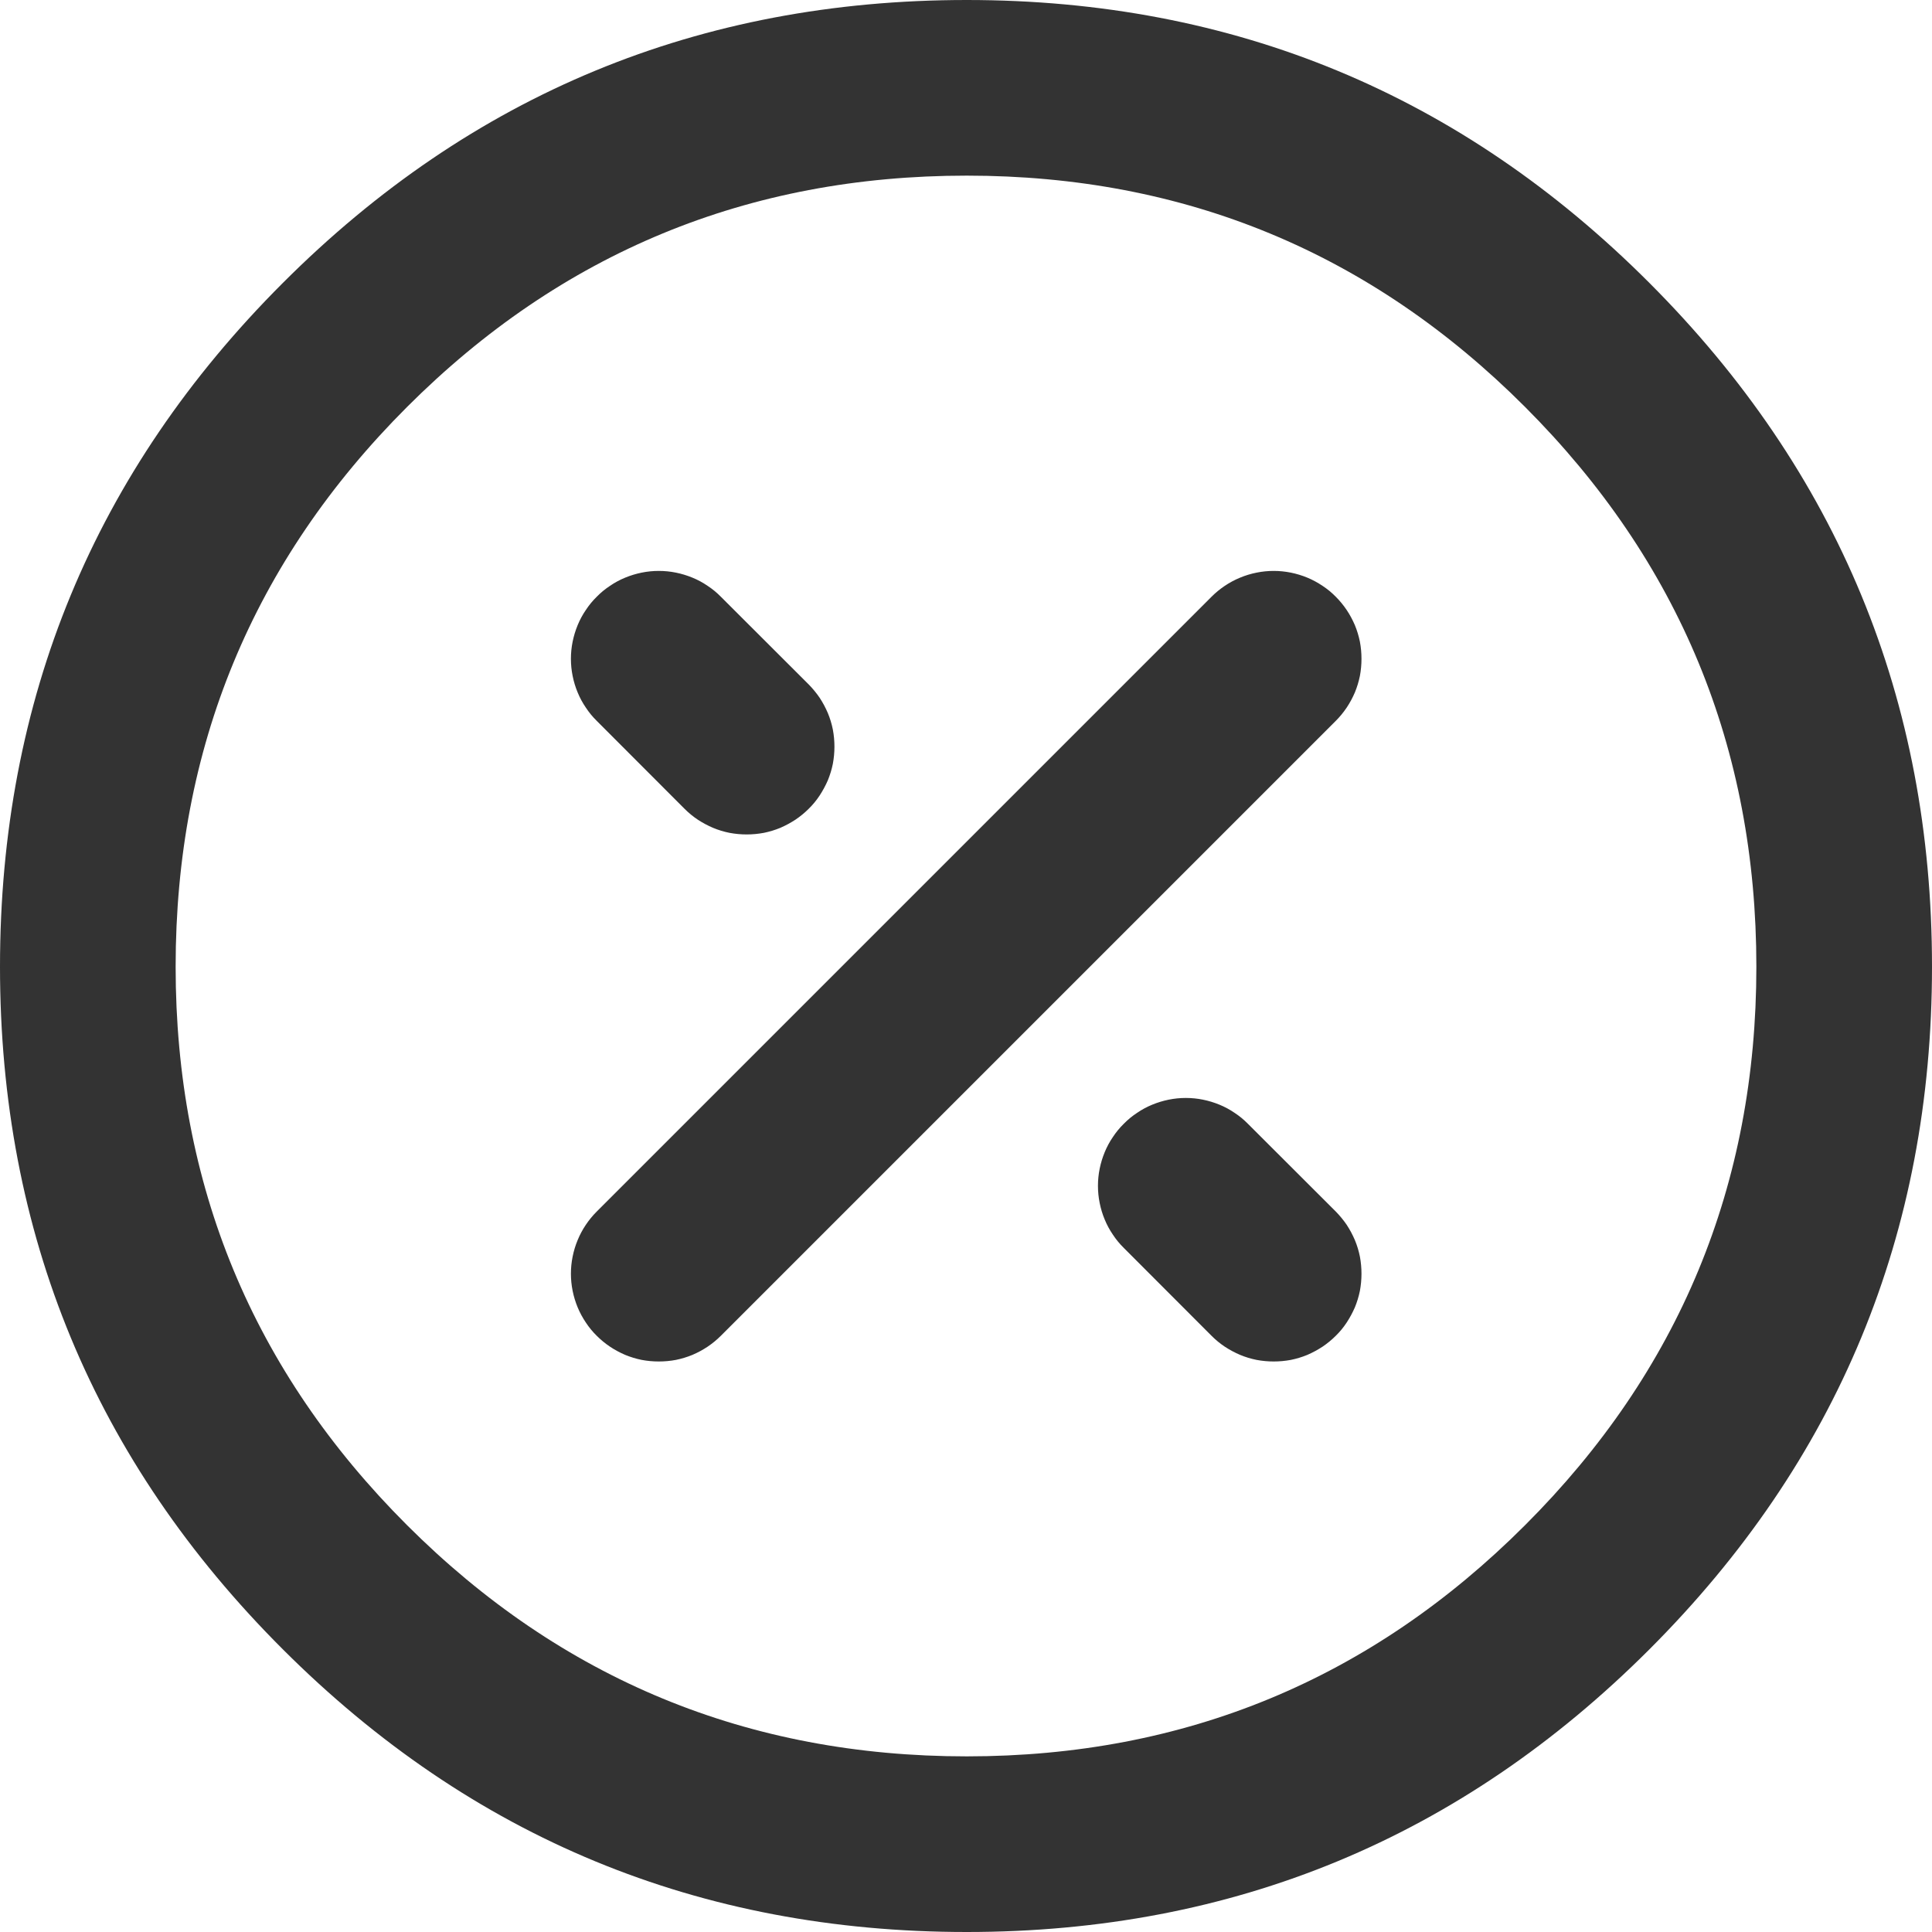
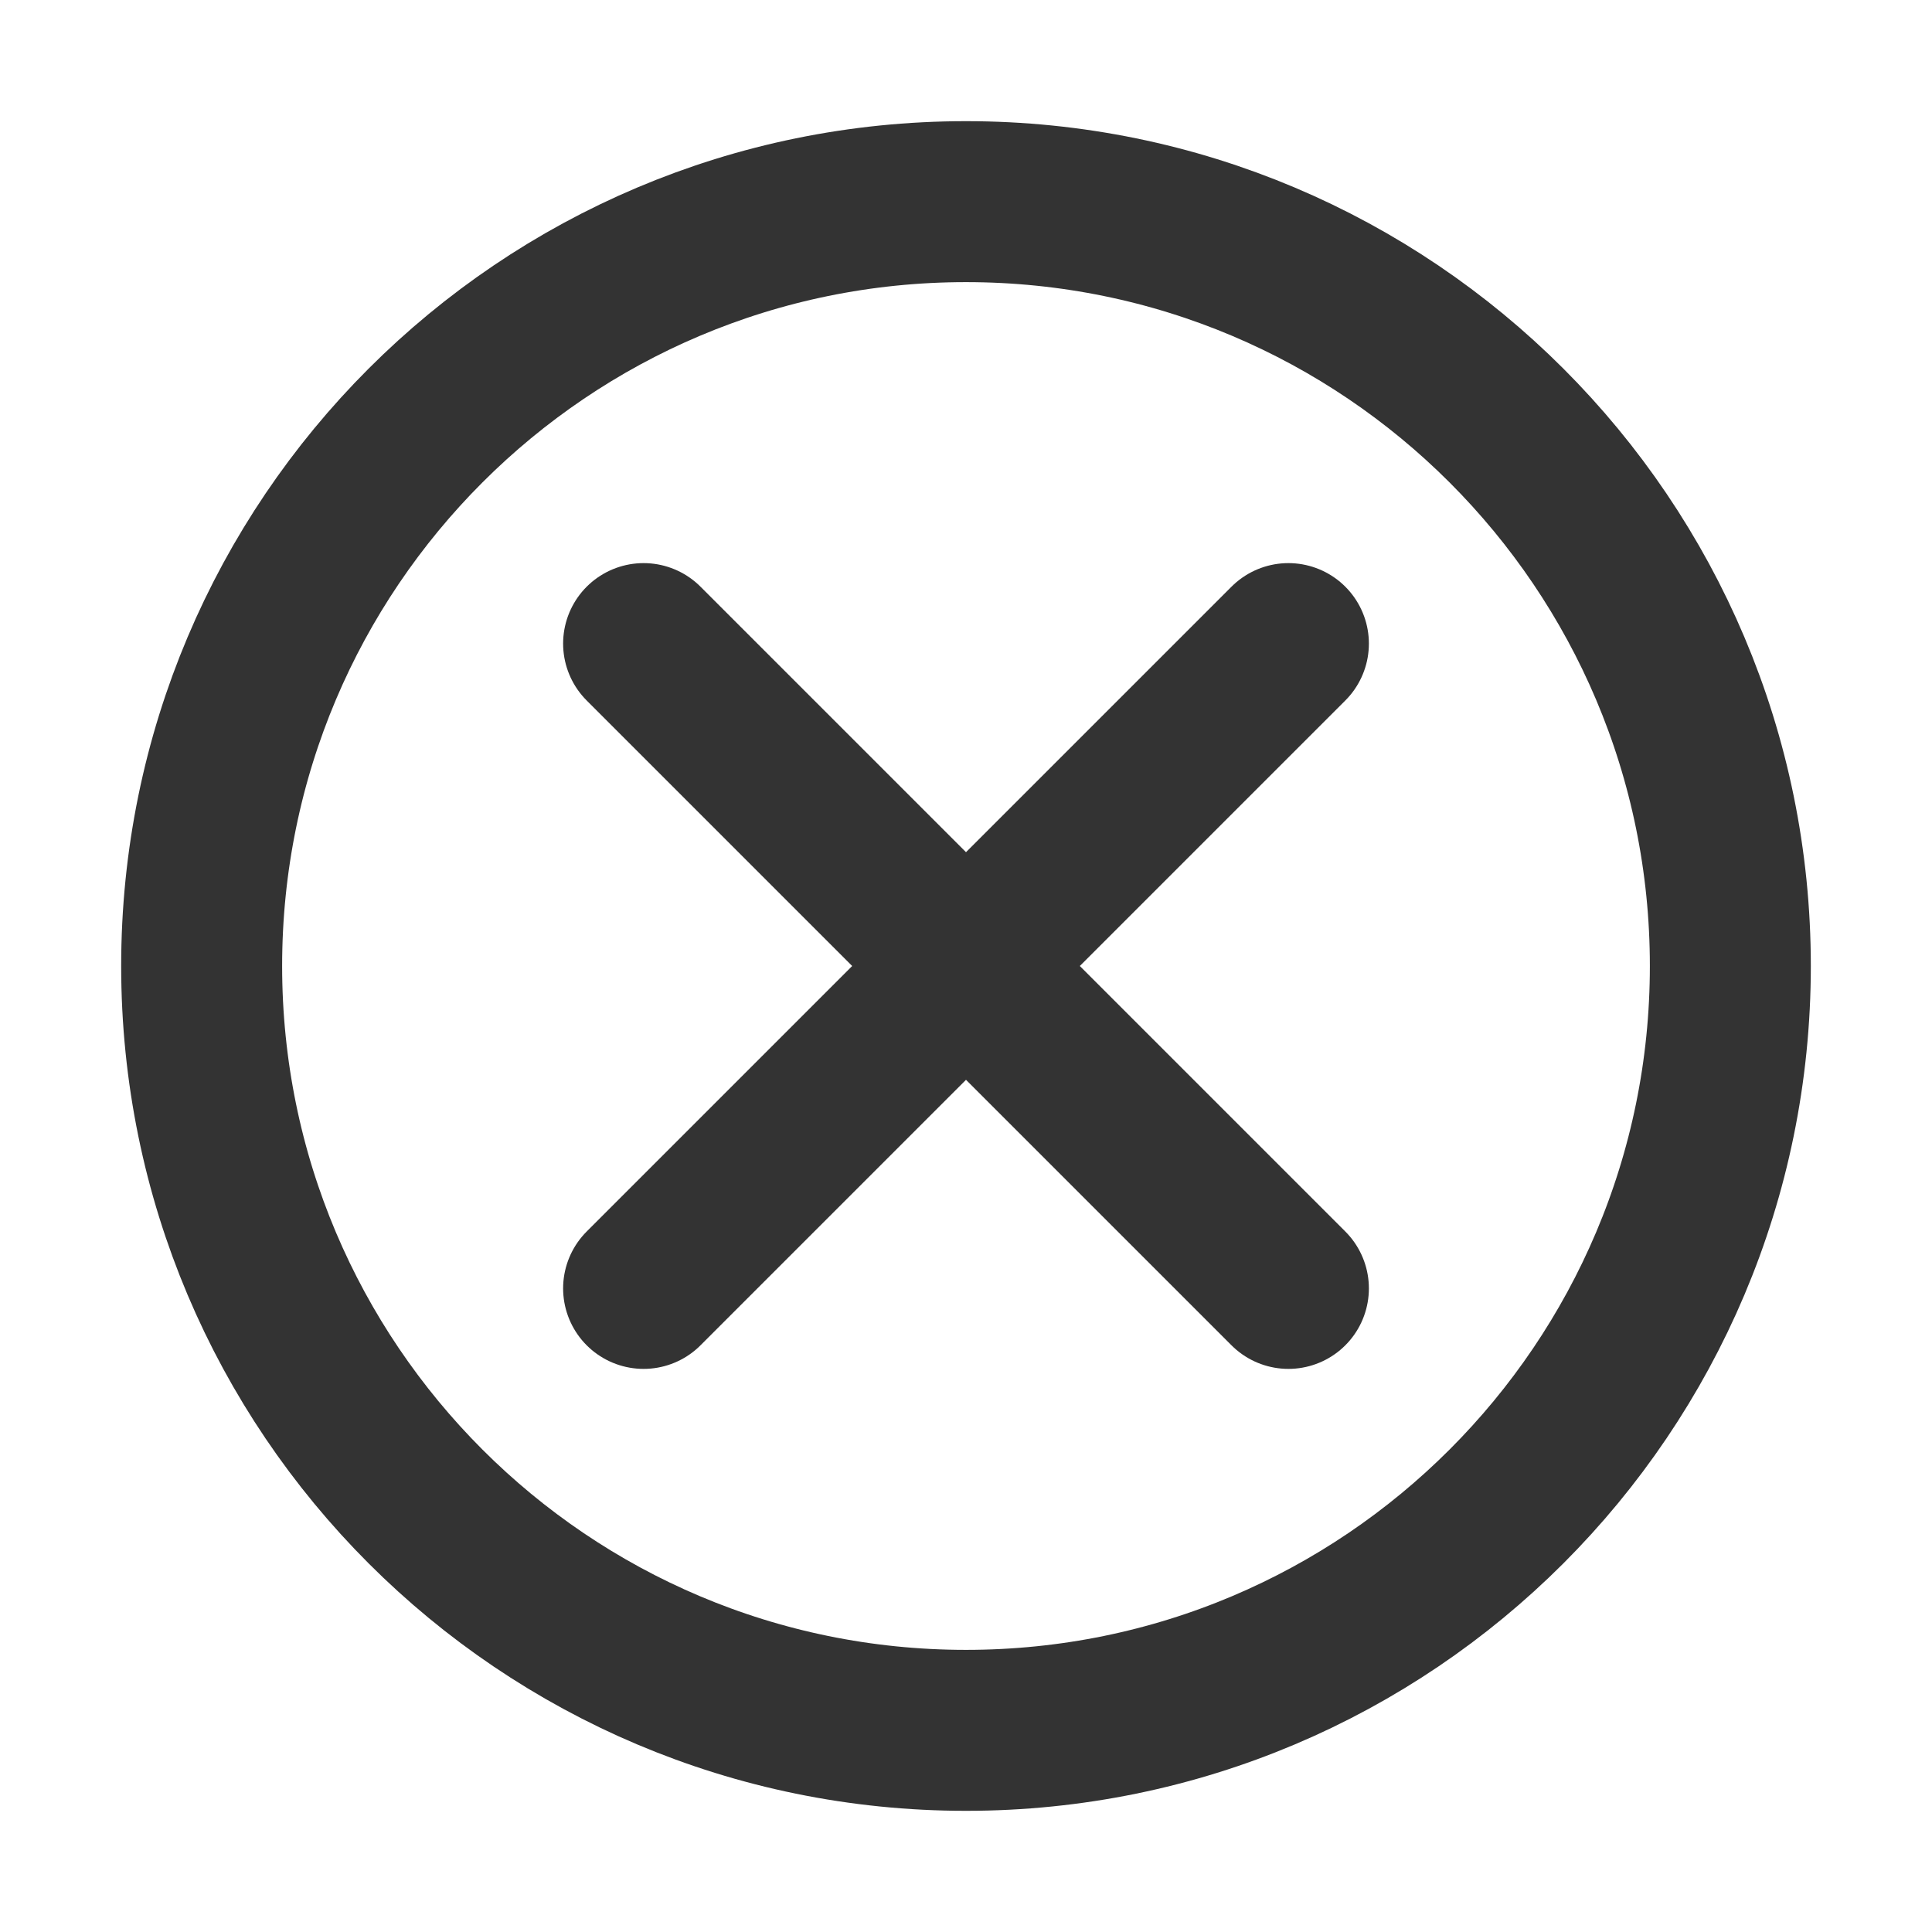
- <svg xmlns="http://www.w3.org/2000/svg" width="14.663" height="14.663" fill="none" version="1.1" viewBox="0 0 14.663 14.663">
-   <g style="mix-blend-mode:passthrough">
-     <path fill="#D8D8D8" fill-opacity=".01" fill-rule="evenodd" d="M7.337,0.667C3.647,0.667,0.667,3.647,0.667,7.337C0.667,11.017,3.647,13.997,7.337,13.997C11.017,13.997,13.997,11.017,13.997,7.337C13.997,3.647,11.017,0.667,7.337,0.667Z" />
-     <path fill="#333" fill-opacity="1" d="M10.138,5.471L5.471,10.138Q5.425,10.184,5.37,10.221Q5.316,10.257,5.255,10.283Q5.194,10.308,5.13,10.321Q5.066,10.333,5,10.333Q4.934,10.333,4.87,10.321Q4.806,10.308,4.745,10.283Q4.684,10.257,4.63,10.221Q4.575,10.184,4.529,10.138Q4.482,10.092,4.446,10.037Q4.409,9.982,4.384,9.922Q4.359,9.861,4.346,9.797Q4.333,9.732,4.333,9.667Q4.333,9.601,4.346,9.537Q4.359,9.472,4.384,9.412Q4.409,9.351,4.446,9.296Q4.482,9.242,4.529,9.195L9.195,4.529Q9.242,4.482,9.296,4.446Q9.351,4.409,9.412,4.384Q9.472,4.359,9.537,4.346Q9.601,4.333,9.667,4.333Q9.732,4.333,9.797,4.346Q9.861,4.359,9.922,4.384Q9.982,4.409,10.037,4.446Q10.092,4.482,10.138,4.529Q10.184,4.575,10.221,4.63Q10.257,4.684,10.283,4.745Q10.308,4.806,10.321,4.87Q10.333,4.934,10.333,5Q10.333,5.066,10.321,5.13Q10.308,5.194,10.283,5.255Q10.257,5.316,10.221,5.37Q10.184,5.425,10.138,5.471ZM5.471,4.529L6.138,5.195Q6.184,5.242,6.221,5.296Q6.257,5.351,6.283,5.412Q6.308,5.472,6.321,5.537Q6.333,5.601,6.333,5.667Q6.333,5.732,6.321,5.797Q6.308,5.861,6.283,5.922Q6.257,5.982,6.221,6.037Q6.185,6.092,6.138,6.138Q6.092,6.184,6.037,6.221Q5.982,6.257,5.922,6.283Q5.861,6.308,5.797,6.321Q5.732,6.333,5.667,6.333Q5.601,6.333,5.537,6.321Q5.472,6.308,5.412,6.283Q5.351,6.257,5.296,6.221Q5.242,6.185,5.195,6.138L4.529,5.471Q4.482,5.425,4.446,5.37Q4.409,5.316,4.384,5.255Q4.359,5.195,4.346,5.13Q4.333,5.066,4.333,5Q4.333,4.934,4.346,4.87Q4.359,4.806,4.384,4.745Q4.409,4.684,4.446,4.63Q4.482,4.575,4.529,4.529Q4.575,4.482,4.63,4.446Q4.684,4.409,4.745,4.384Q4.806,4.359,4.87,4.346Q4.934,4.333,5,4.333Q5.066,4.333,5.13,4.346Q5.194,4.359,5.255,4.384Q5.316,4.409,5.37,4.446Q5.425,4.482,5.471,4.529ZM9.471,8.529L10.138,9.195Q10.184,9.242,10.221,9.296Q10.257,9.351,10.283,9.412Q10.308,9.472,10.321,9.537Q10.333,9.601,10.333,9.667Q10.333,9.732,10.321,9.797Q10.308,9.861,10.283,9.922Q10.257,9.982,10.221,10.037Q10.185,10.092,10.138,10.138Q10.092,10.184,10.037,10.221Q9.982,10.257,9.922,10.283Q9.861,10.308,9.797,10.321Q9.732,10.333,9.667,10.333Q9.601,10.333,9.537,10.321Q9.472,10.308,9.412,10.283Q9.351,10.257,9.296,10.221Q9.242,10.185,9.195,10.138L8.529,9.471Q8.482,9.425,8.446,9.37Q8.409,9.316,8.384,9.255Q8.359,9.195,8.346,9.13Q8.333,9.066,8.333,9Q8.333,8.934,8.346,8.87Q8.359,8.806,8.384,8.745Q8.409,8.684,8.446,8.63Q8.482,8.575,8.529,8.529Q8.575,8.482,8.63,8.446Q8.684,8.409,8.745,8.384Q8.806,8.359,8.87,8.346Q8.934,8.333,9,8.333Q9.066,8.333,9.13,8.346Q9.194,8.359,9.255,8.384Q9.316,8.409,9.37,8.446Q9.425,8.482,9.471,8.529ZM13.33,7.337Q13.33,4.846,11.575,3.089Q9.821,1.333,7.337,1.333Q4.845,1.333,3.089,3.089Q1.333,4.845,1.333,7.337Q1.333,9.821,3.089,11.575Q4.846,13.33,7.337,13.33Q9.821,13.33,11.575,11.575Q13.33,9.821,13.33,7.337ZM14.663,7.337Q14.663,10.373,12.518,12.518Q10.373,14.663,7.337,14.663Q4.294,14.663,2.147,12.518Q-3.1346511841778835e-7,10.374,6.865348816109673e-7,7.337Q6.865348816109673e-7,4.293,2.147,2.147Q4.293,-3.1346511841778835e-7,7.337,6.865348816109673e-7Q10.374,6.865348816109673e-7,12.518,2.147Q14.663,4.294,14.663,7.337ZM10.332,5Q10.332,5.066,10.319,5.13Q10.306,5.194,10.281,5.255Q10.256,5.315,10.22,5.369Q10.183,5.424,10.137,5.47Q10.091,5.517,10.036,5.553Q9.982,5.589,9.921,5.614Q9.861,5.639,9.796,5.652Q9.732,5.665,9.667,5.665Q9.601,5.665,9.537,5.652Q9.473,5.639,9.412,5.614Q9.352,5.589,9.297,5.553Q9.243,5.517,9.196,5.47Q9.15,5.424,9.114,5.369Q9.077,5.315,9.052,5.255Q9.027,5.194,9.014,5.13Q9.002,5.066,9.002,5Q9.002,4.935,9.014,4.87Q9.027,4.806,9.052,4.746Q9.077,4.685,9.114,4.631Q9.15,4.576,9.196,4.53Q9.243,4.483,9.297,4.447Q9.352,4.411,9.412,4.386Q9.473,4.361,9.537,4.348Q9.601,4.335,9.667,4.335Q9.732,4.335,9.796,4.348Q9.861,4.361,9.921,4.386Q9.982,4.411,10.036,4.447Q10.091,4.483,10.137,4.53Q10.183,4.576,10.22,4.631Q10.256,4.685,10.281,4.746Q10.306,4.806,10.319,4.87Q10.332,4.935,10.332,5ZM5.665,9.667Q5.665,9.732,5.652,9.796Q5.639,9.861,5.614,9.921Q5.589,9.982,5.553,10.036Q5.517,10.091,5.47,10.137Q5.424,10.183,5.369,10.22Q5.315,10.256,5.254,10.281Q5.194,10.306,5.13,10.319Q5.066,10.332,5,10.332Q4.935,10.332,4.87,10.319Q4.806,10.306,4.746,10.281Q4.685,10.256,4.631,10.22Q4.576,10.183,4.53,10.137Q4.483,10.091,4.447,10.036Q4.411,9.982,4.386,9.921Q4.361,9.861,4.348,9.796Q4.335,9.732,4.335,9.667Q4.335,9.601,4.348,9.537Q4.361,9.473,4.386,9.412Q4.411,9.352,4.447,9.297Q4.483,9.243,4.53,9.196Q4.576,9.15,4.631,9.114Q4.685,9.077,4.746,9.052Q4.806,9.027,4.87,9.014Q4.935,9.002,5,9.002Q5.066,9.002,5.13,9.014Q5.194,9.027,5.254,9.052Q5.315,9.077,5.369,9.114Q5.424,9.15,5.47,9.196Q5.517,9.243,5.553,9.297Q5.589,9.352,5.614,9.412Q5.639,9.473,5.652,9.537Q5.665,9.601,5.665,9.667ZM5.665,5Q5.665,5.066,5.652,5.13Q5.639,5.194,5.614,5.255Q5.589,5.315,5.553,5.369Q5.517,5.424,5.47,5.47Q5.424,5.517,5.369,5.553Q5.315,5.589,5.254,5.614Q5.194,5.639,5.13,5.652Q5.066,5.665,5,5.665Q4.935,5.665,4.87,5.652Q4.806,5.639,4.746,5.614Q4.685,5.589,4.631,5.553Q4.576,5.517,4.53,5.47Q4.483,5.424,4.447,5.369Q4.411,5.315,4.386,5.255Q4.361,5.194,4.348,5.13Q4.335,5.066,4.335,5Q4.335,4.935,4.348,4.87Q4.361,4.806,4.386,4.746Q4.411,4.685,4.447,4.631Q4.483,4.576,4.53,4.53Q4.576,4.483,4.631,4.447Q4.685,4.411,4.746,4.386Q4.806,4.361,4.87,4.348Q4.935,4.335,5,4.335Q5.066,4.335,5.13,4.348Q5.194,4.361,5.254,4.386Q5.315,4.411,5.369,4.447Q5.424,4.483,5.47,4.53Q5.517,4.576,5.553,4.631Q5.589,4.685,5.614,4.746Q5.639,4.806,5.652,4.87Q5.665,4.935,5.665,5ZM6.332,5.667Q6.332,5.732,6.319,5.796Q6.306,5.861,6.281,5.921Q6.256,5.982,6.22,6.036Q6.183,6.091,6.137,6.137Q6.091,6.183,6.036,6.22Q5.982,6.256,5.921,6.281Q5.861,6.306,5.796,6.319Q5.732,6.332,5.667,6.332Q5.601,6.332,5.537,6.319Q5.473,6.306,5.412,6.281Q5.352,6.256,5.297,6.22Q5.243,6.183,5.196,6.137Q5.15,6.091,5.114,6.036Q5.077,5.982,5.052,5.921Q5.027,5.861,5.014,5.796Q5.002,5.732,5.002,5.667Q5.002,5.601,5.014,5.537Q5.027,5.473,5.052,5.412Q5.077,5.352,5.114,5.297Q5.15,5.243,5.196,5.196Q5.243,5.15,5.297,5.114Q5.352,5.077,5.412,5.052Q5.473,5.027,5.537,5.014Q5.601,5.002,5.667,5.002Q5.732,5.002,5.796,5.014Q5.861,5.027,5.921,5.052Q5.982,5.077,6.036,5.114Q6.091,5.15,6.137,5.196Q6.183,5.243,6.22,5.297Q6.256,5.352,6.281,5.412Q6.306,5.473,6.319,5.537Q6.332,5.601,6.332,5.667ZM9.665,9Q9.665,9.066,9.652,9.13Q9.639,9.194,9.614,9.255Q9.589,9.315,9.553,9.369Q9.517,9.424,9.47,9.47Q9.424,9.517,9.369,9.553Q9.315,9.589,9.254,9.614Q9.194,9.639,9.13,9.652Q9.066,9.665,9,9.665Q8.935,9.665,8.87,9.652Q8.806,9.639,8.746,9.614Q8.685,9.589,8.631,9.553Q8.576,9.517,8.53,9.47Q8.483,9.424,8.447,9.369Q8.411,9.315,8.386,9.255Q8.361,9.194,8.348,9.13Q8.335,9.066,8.335,9Q8.335,8.935,8.348,8.87Q8.361,8.806,8.386,8.746Q8.411,8.685,8.447,8.631Q8.483,8.576,8.53,8.53Q8.576,8.483,8.631,8.447Q8.685,8.411,8.746,8.386Q8.806,8.361,8.87,8.348Q8.935,8.335,9,8.335Q9.066,8.335,9.13,8.348Q9.194,8.361,9.254,8.386Q9.315,8.411,9.369,8.447Q9.424,8.483,9.47,8.53Q9.517,8.576,9.553,8.631Q9.589,8.685,9.614,8.746Q9.639,8.806,9.652,8.87Q9.665,8.935,9.665,9ZM10.332,9.667Q10.332,9.732,10.319,9.796Q10.306,9.861,10.281,9.921Q10.256,9.982,10.22,10.036Q10.183,10.091,10.137,10.137Q10.091,10.183,10.036,10.22Q9.982,10.256,9.921,10.281Q9.861,10.306,9.796,10.319Q9.732,10.332,9.667,10.332Q9.601,10.332,9.537,10.319Q9.473,10.306,9.412,10.281Q9.352,10.256,9.297,10.22Q9.243,10.183,9.196,10.137Q9.15,10.091,9.114,10.036Q9.077,9.982,9.052,9.921Q9.027,9.861,9.014,9.796Q9.002,9.732,9.002,9.667Q9.002,9.601,9.014,9.537Q9.027,9.473,9.052,9.412Q9.077,9.352,9.114,9.297Q9.15,9.243,9.196,9.196Q9.243,9.15,9.297,9.114Q9.352,9.077,9.412,9.052Q9.473,9.027,9.537,9.014Q9.601,9.002,9.667,9.002Q9.732,9.002,9.796,9.014Q9.861,9.027,9.921,9.052Q9.982,9.077,10.036,9.114Q10.091,9.15,10.137,9.196Q10.183,9.243,10.22,9.297Q10.256,9.352,10.281,9.412Q10.306,9.473,10.319,9.537Q10.332,9.601,10.332,9.667Z" />
+ <svg xmlns="http://www.w3.org/2000/svg" width="16" height="16" fill="none" viewBox="0 0 16 16">
+   <g opacity="1">
+     <circle cx="8" cy="8" r="6.33" style="stroke:#333;stroke-width:1.333;stroke-opacity:1" />
+     <path d="M5.33 5.33L10.67 10.67M10.67 5.33L5.33 10.67" style="stroke:#333;stroke-width:1.333;stroke-opacity:1" stroke-linecap="round" />
  </g>
</svg>
